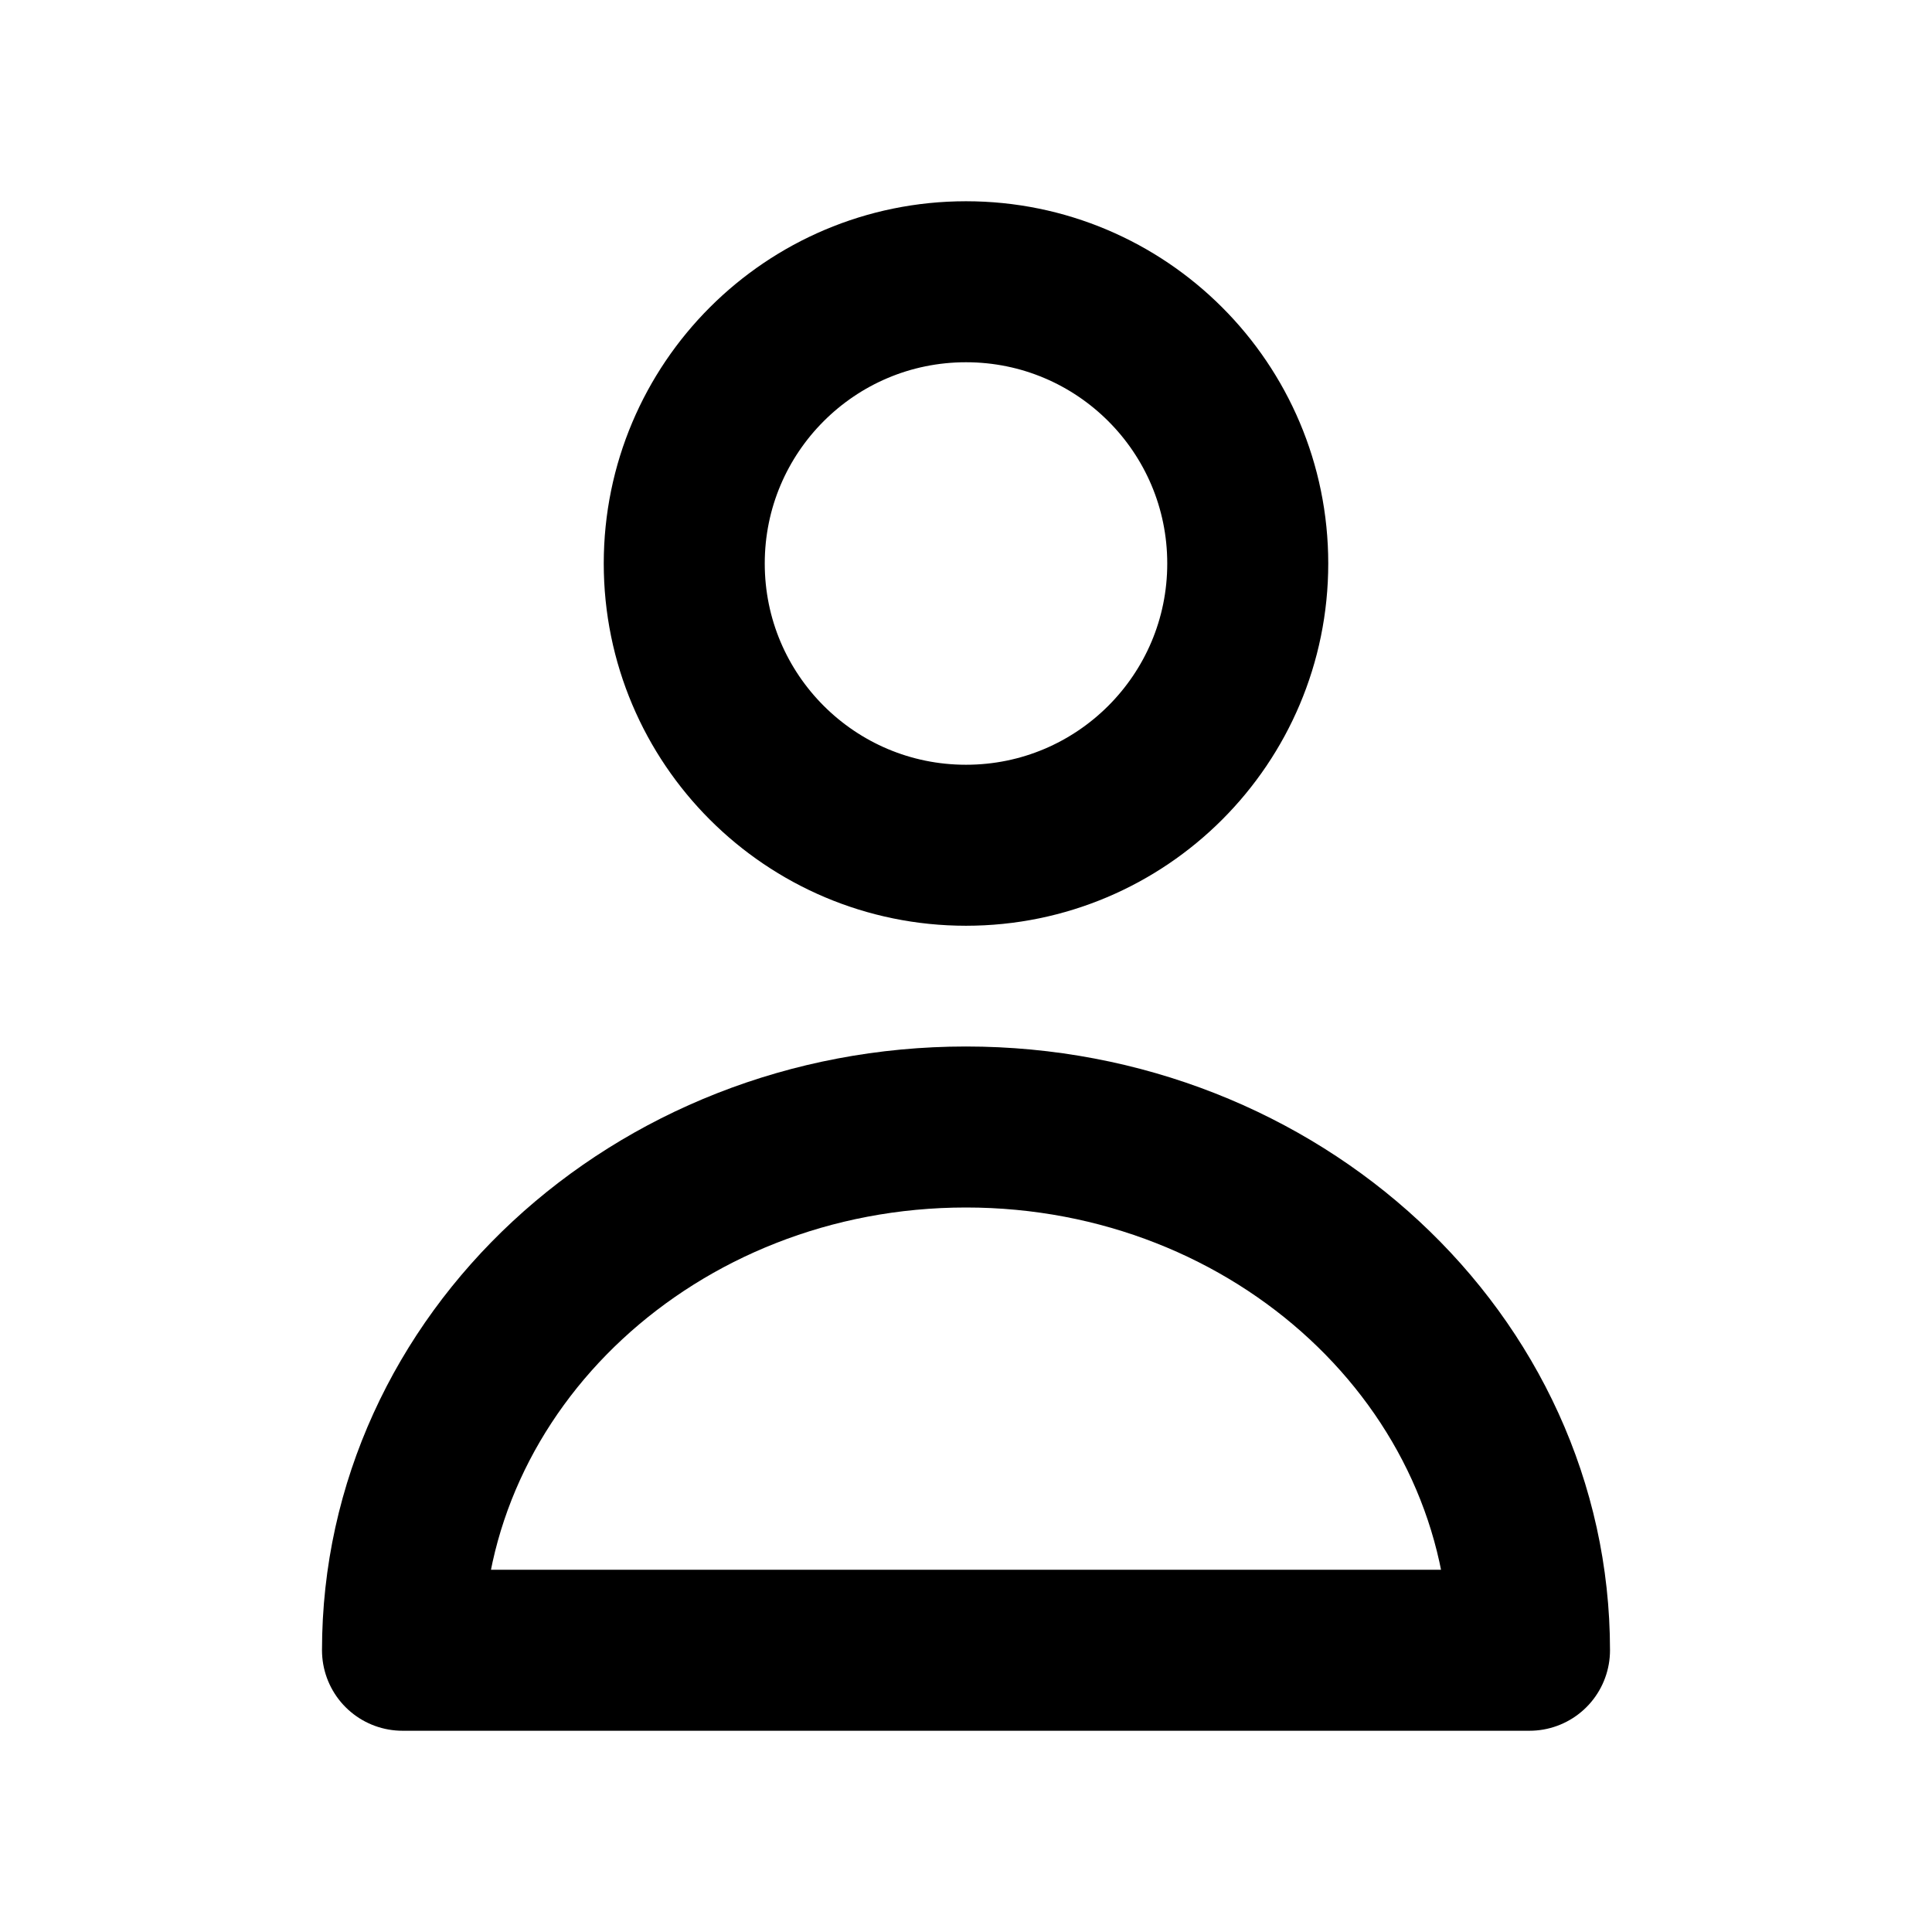
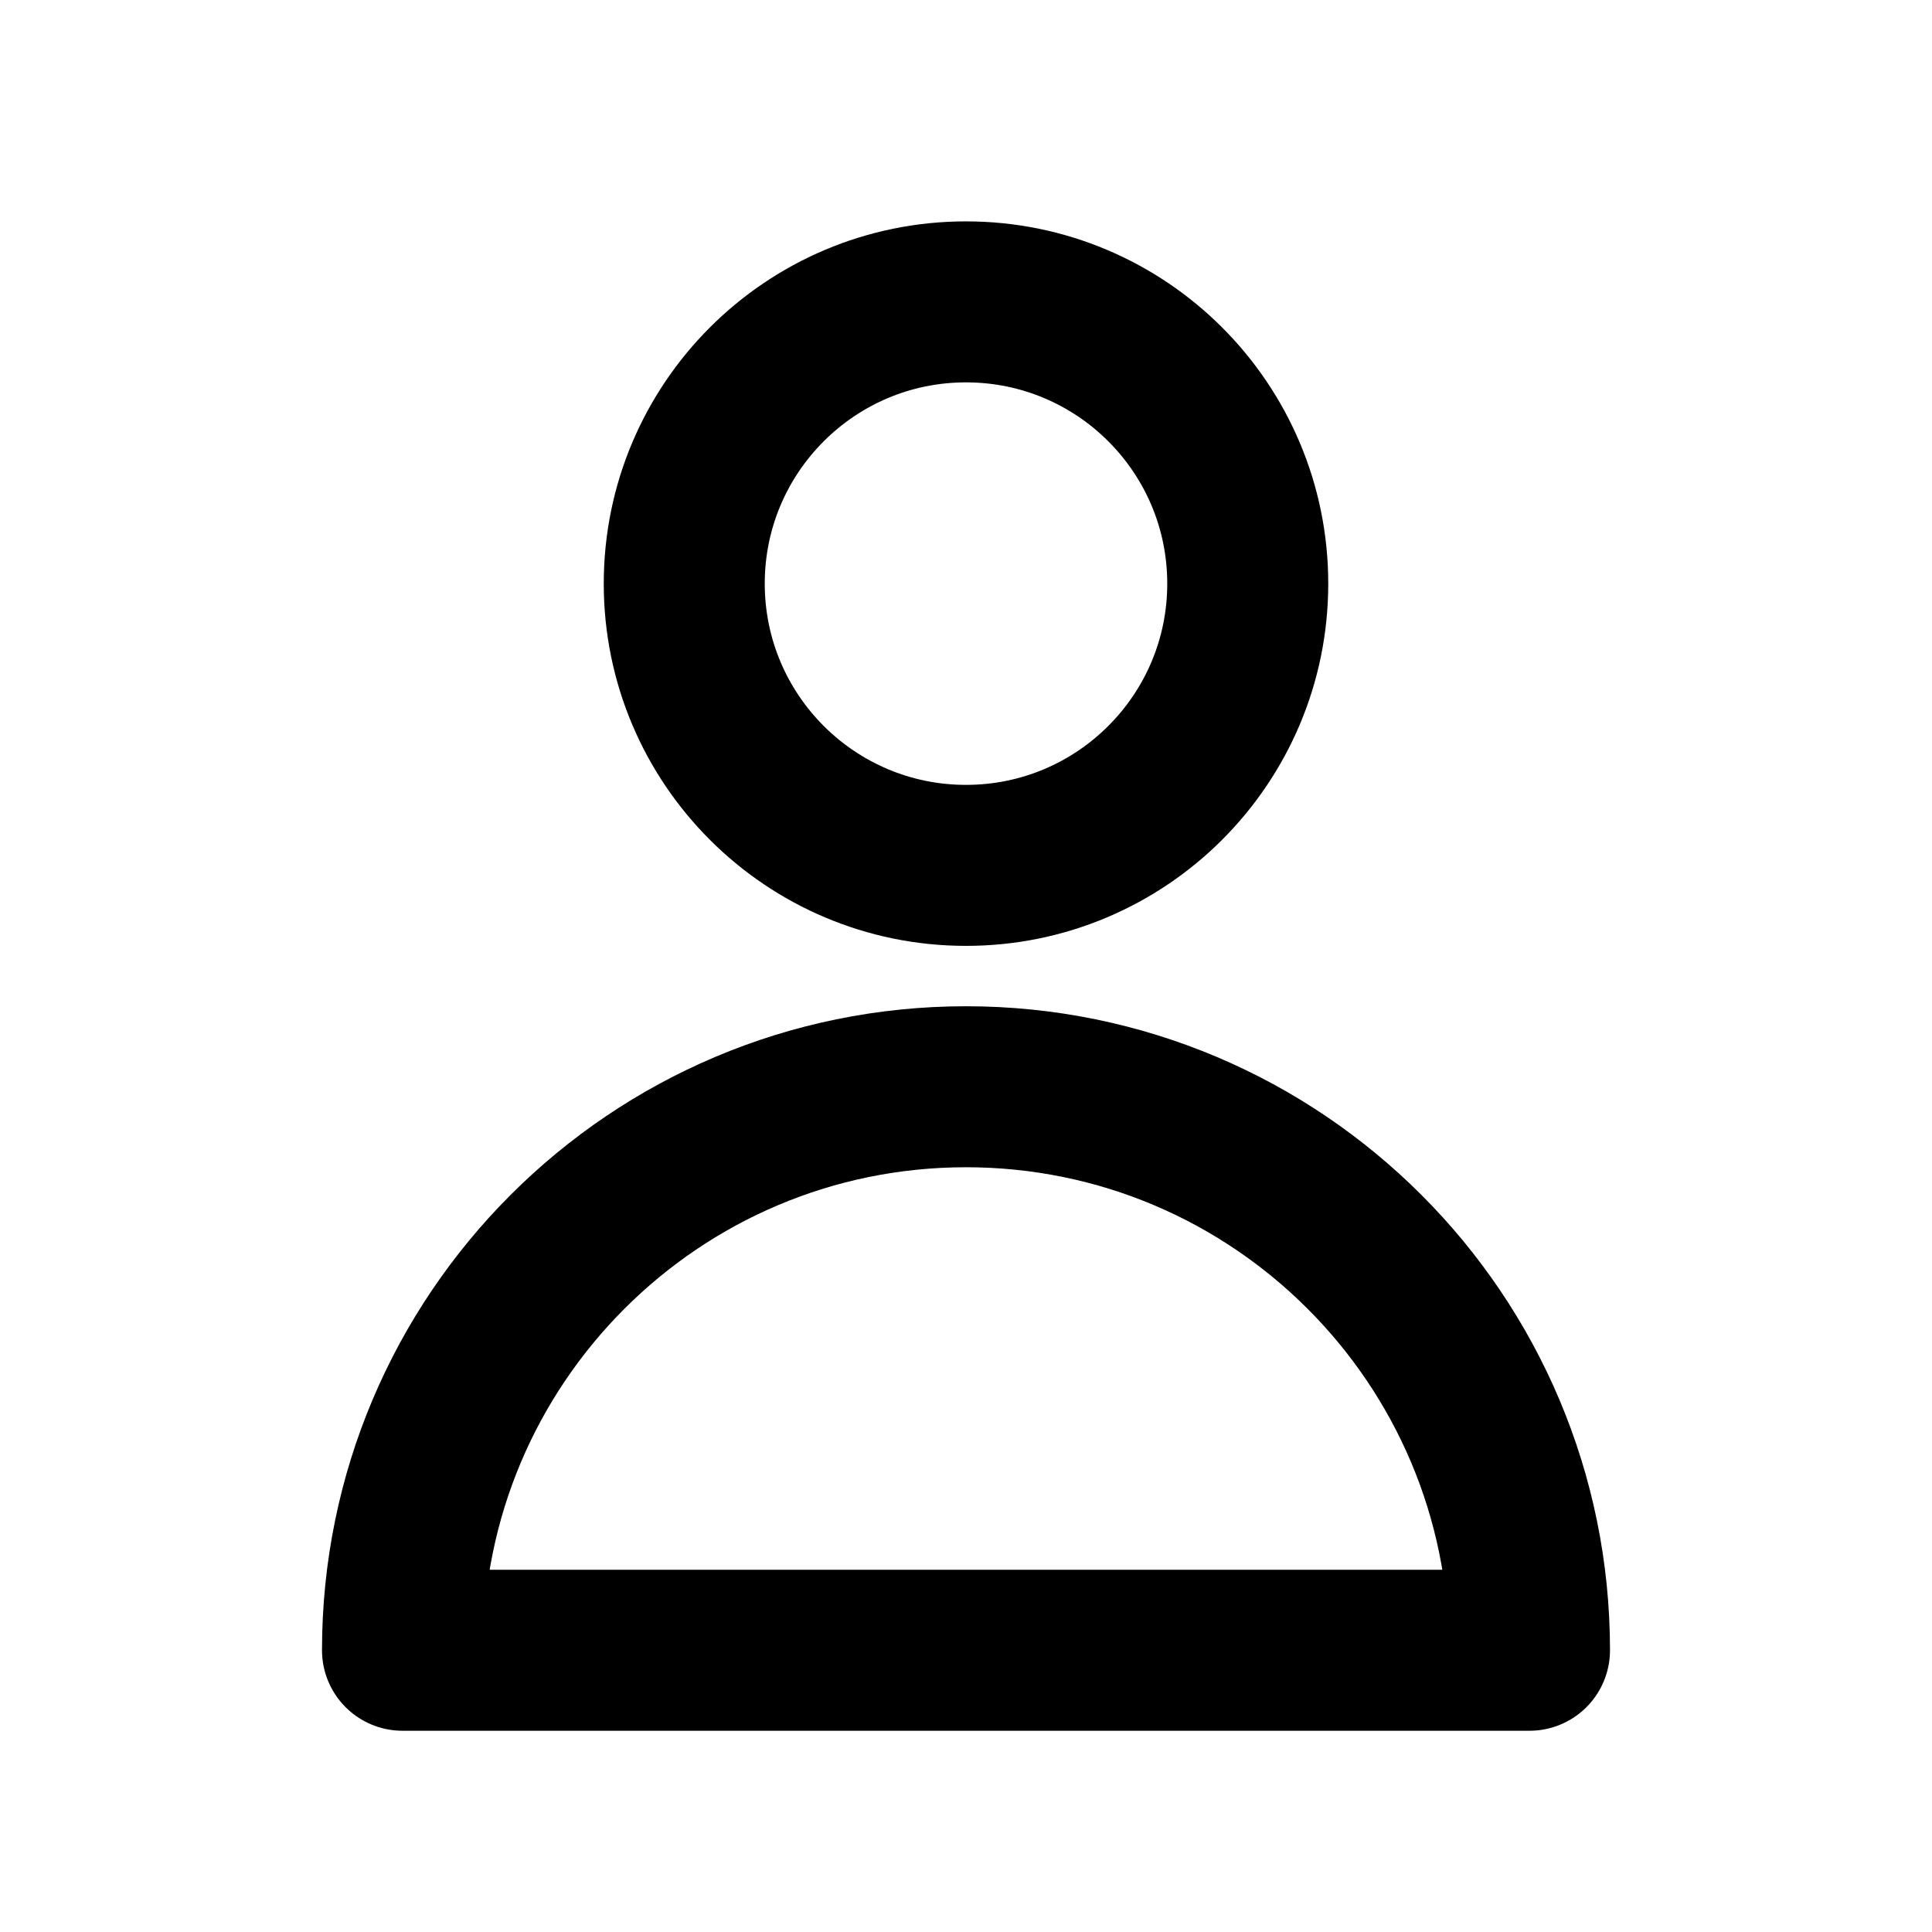
<svg xmlns="http://www.w3.org/2000/svg" viewBox="0 0 24 24" fill="none" stroke="currentColor" stroke-width="2" stroke-linecap="round" stroke-linejoin="round">
-   <circle cx="12" cy="7" r="3.5" />
-   <path d="M5 20.5a7 6.5 0 0 1 14 0z" />
+   <circle cx="12" cy="7.25" r="3.5" />
+   <path d="M5 20.5a7 7 0 0 1 14 0z" />
</svg>
